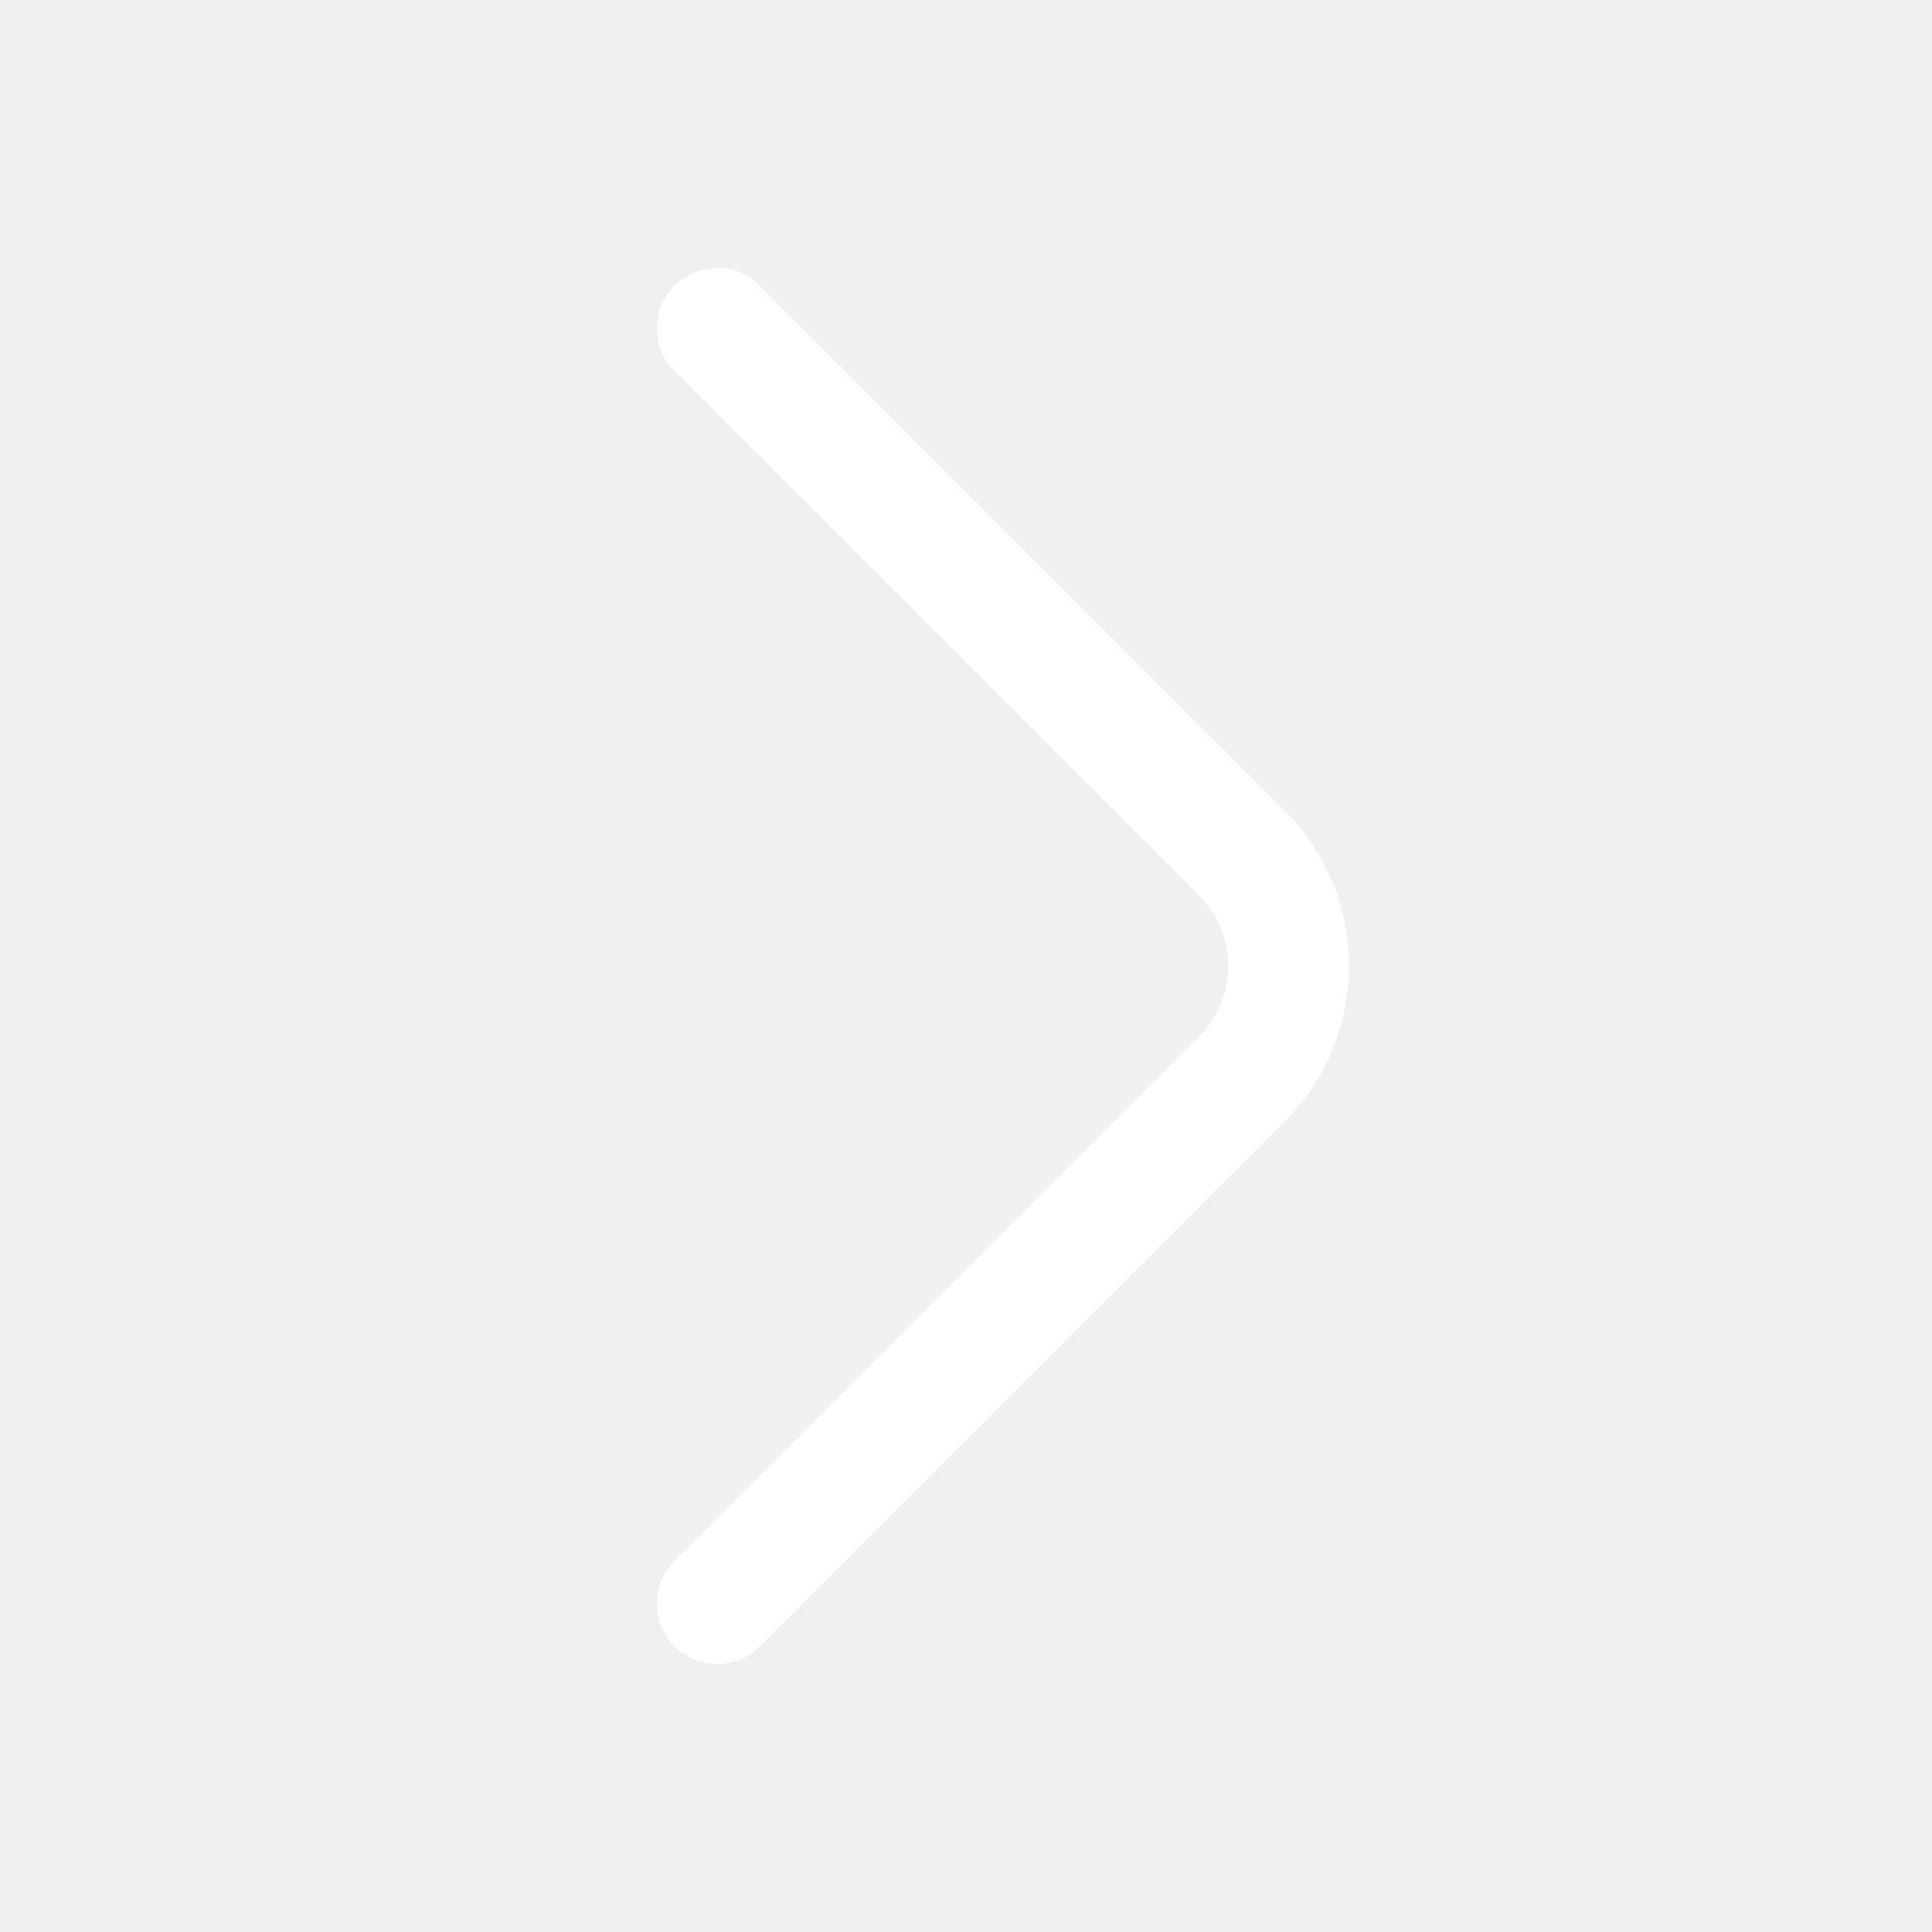
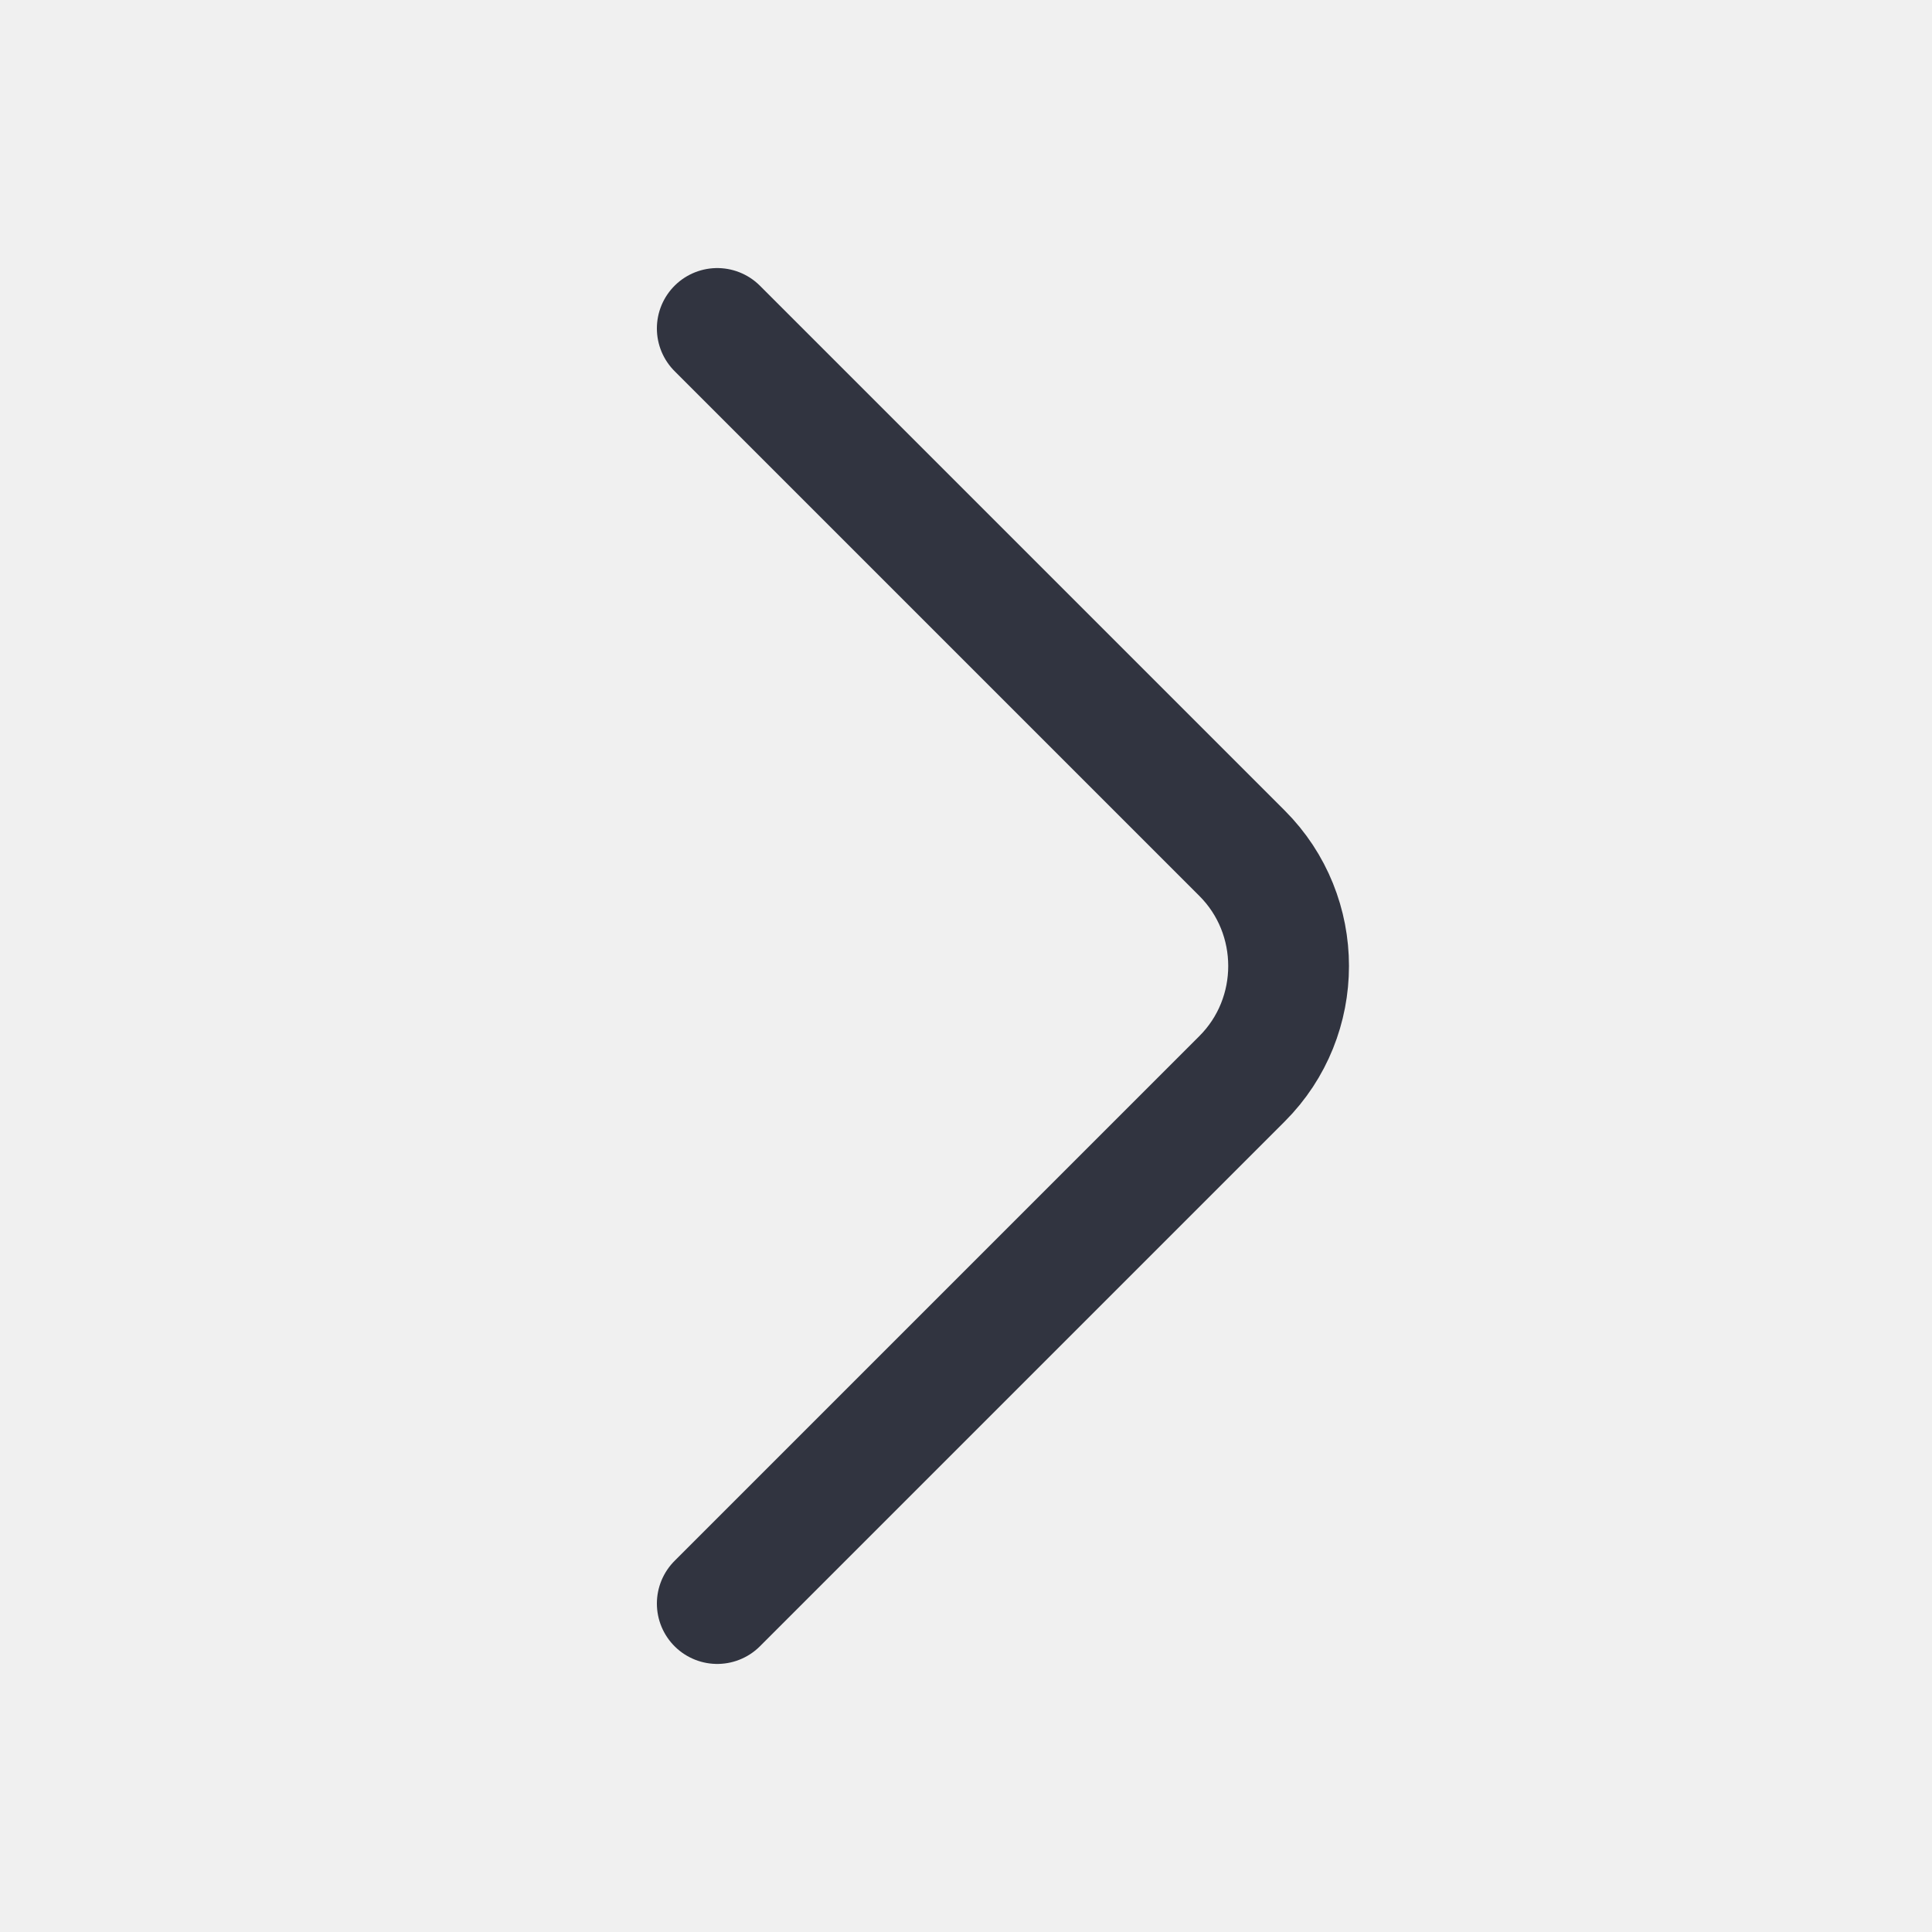
<svg xmlns="http://www.w3.org/2000/svg" width="24" height="24" viewBox="0 0 24 24" fill="none">
-   <path d="M8.91 19.92L15.43 13.4C16.2 12.63 16.2 11.37 15.43 10.6L8.91 4.08" stroke="white" stroke-width="1.5" stroke-miterlimit="10" stroke-linecap="round" stroke-linejoin="round" />
+   <path d="M8.91 19.92L15.43 13.4C16.2 12.63 16.2 11.37 15.43 10.6L8.91 4.08" stroke="#313440" stroke-width="1.5" stroke-miterlimit="10" stroke-linecap="round" stroke-linejoin="round" />
</svg>
